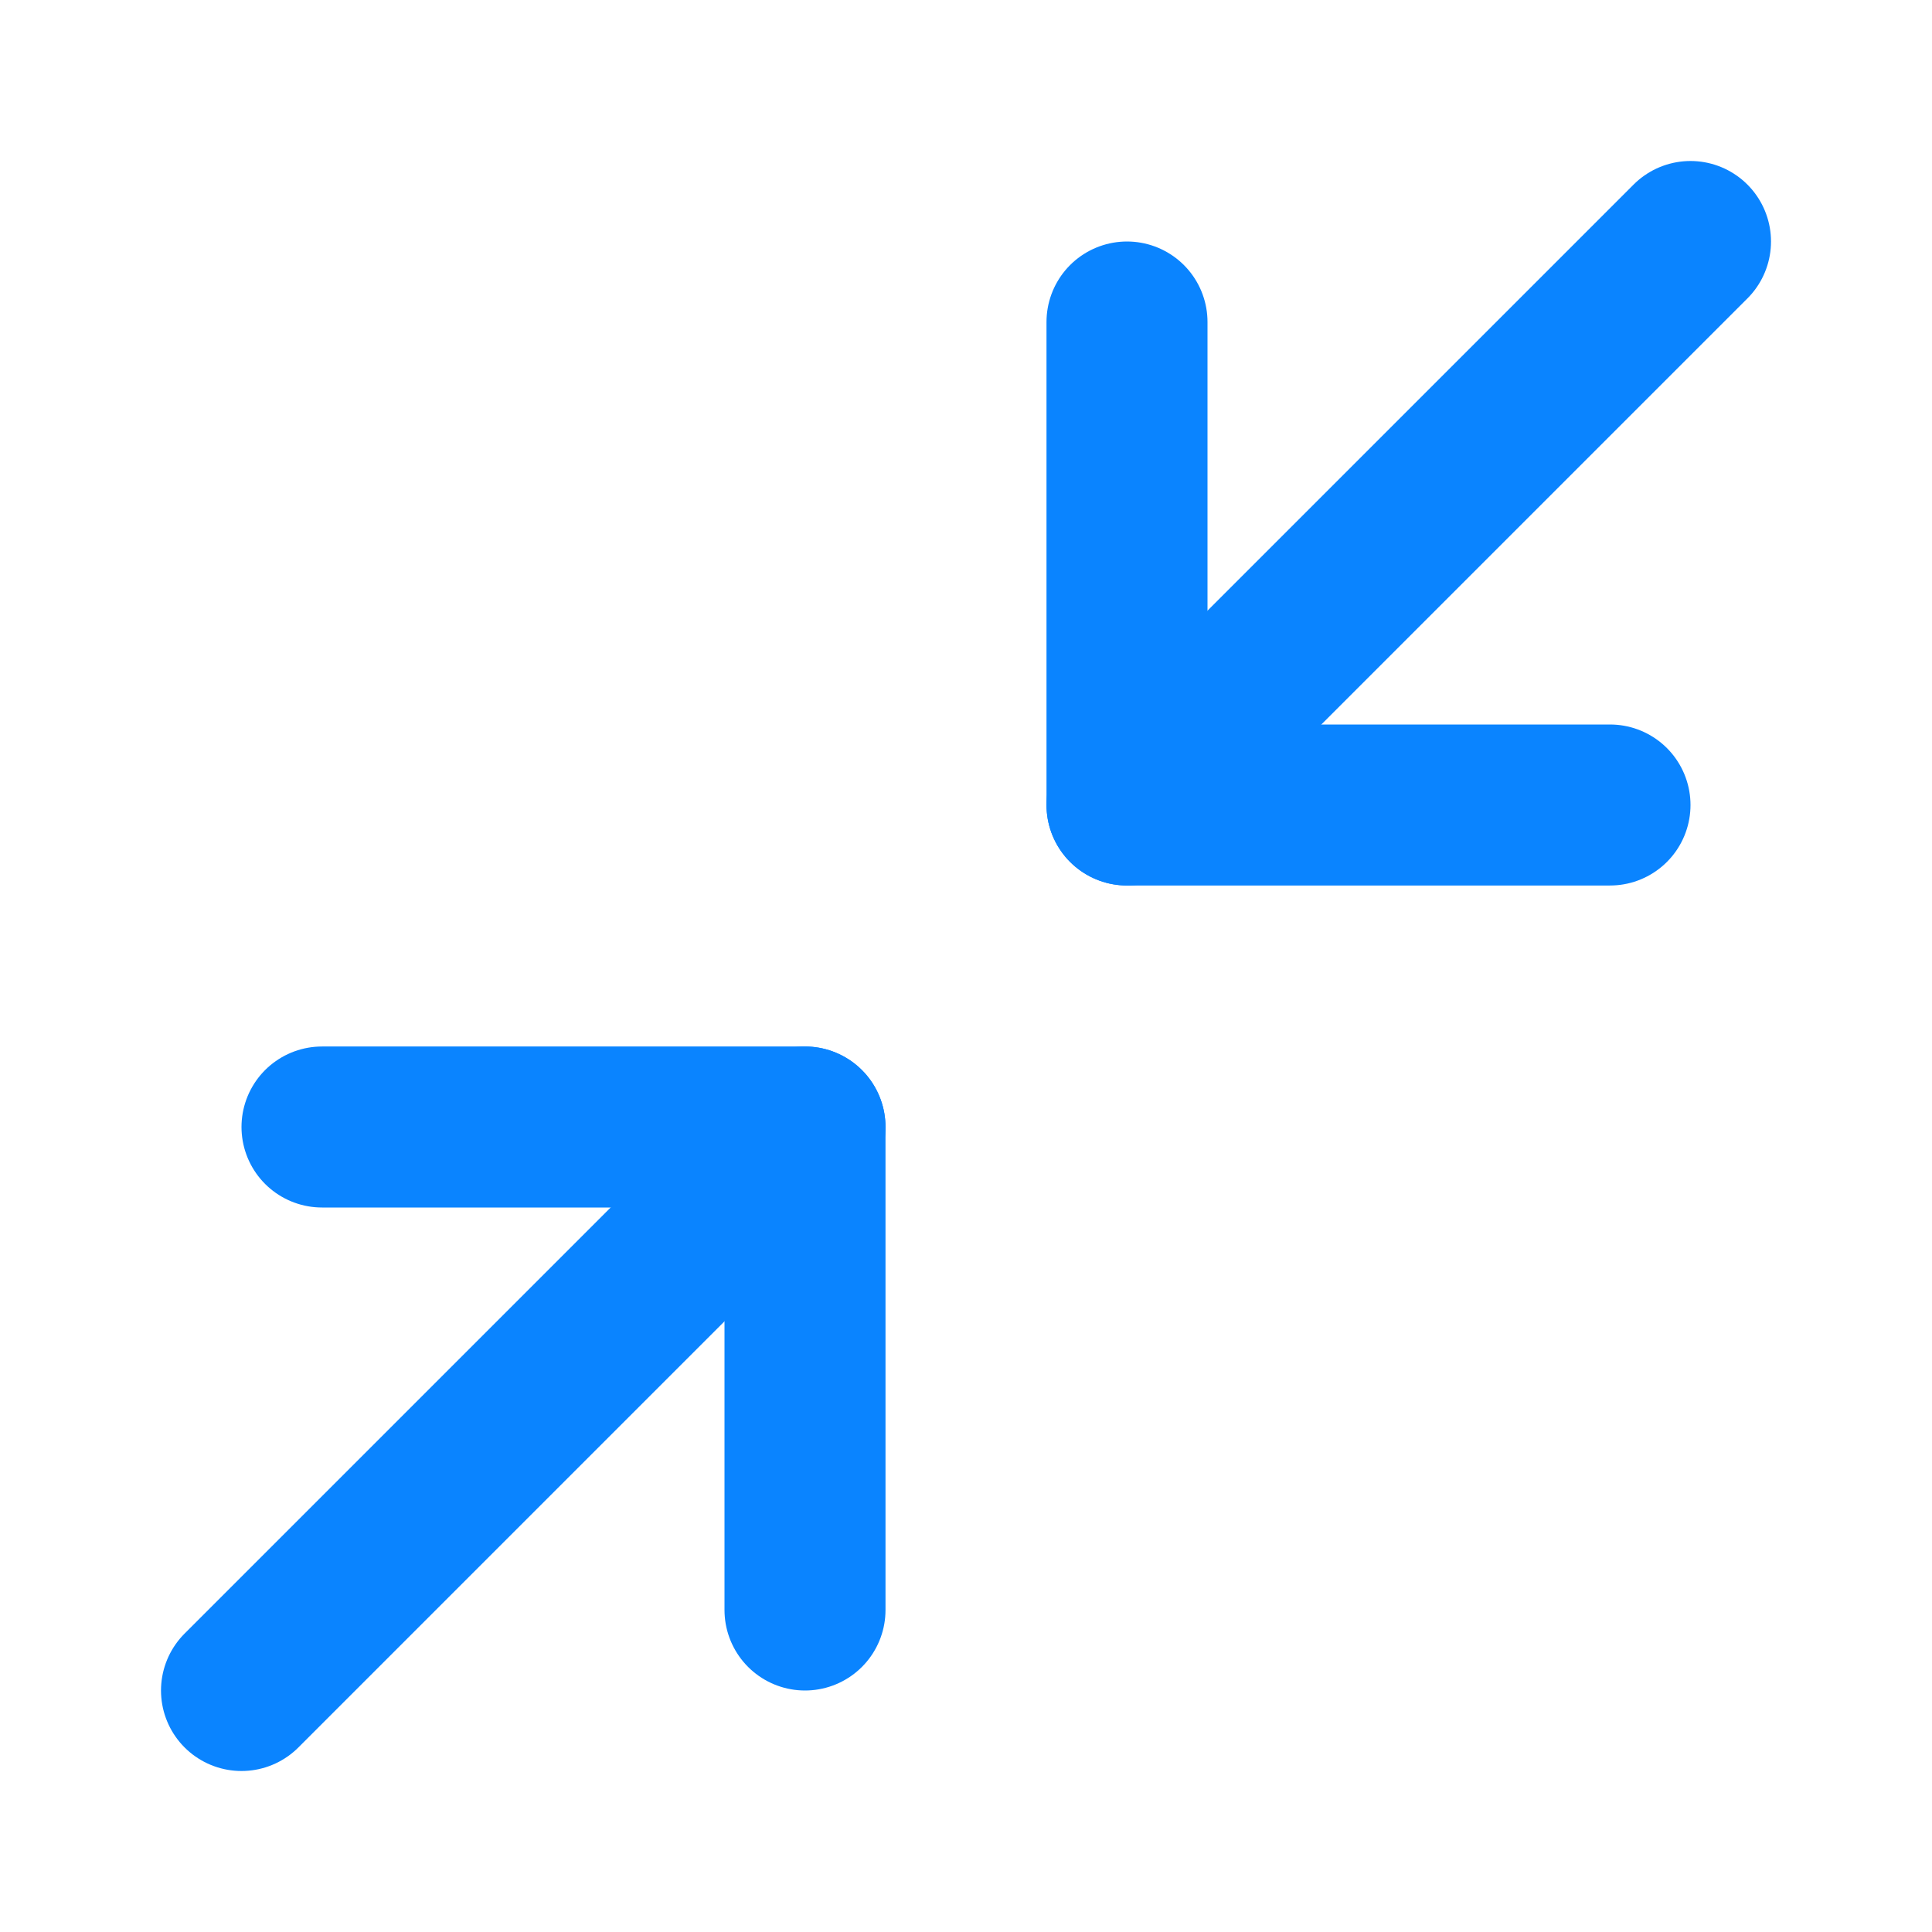
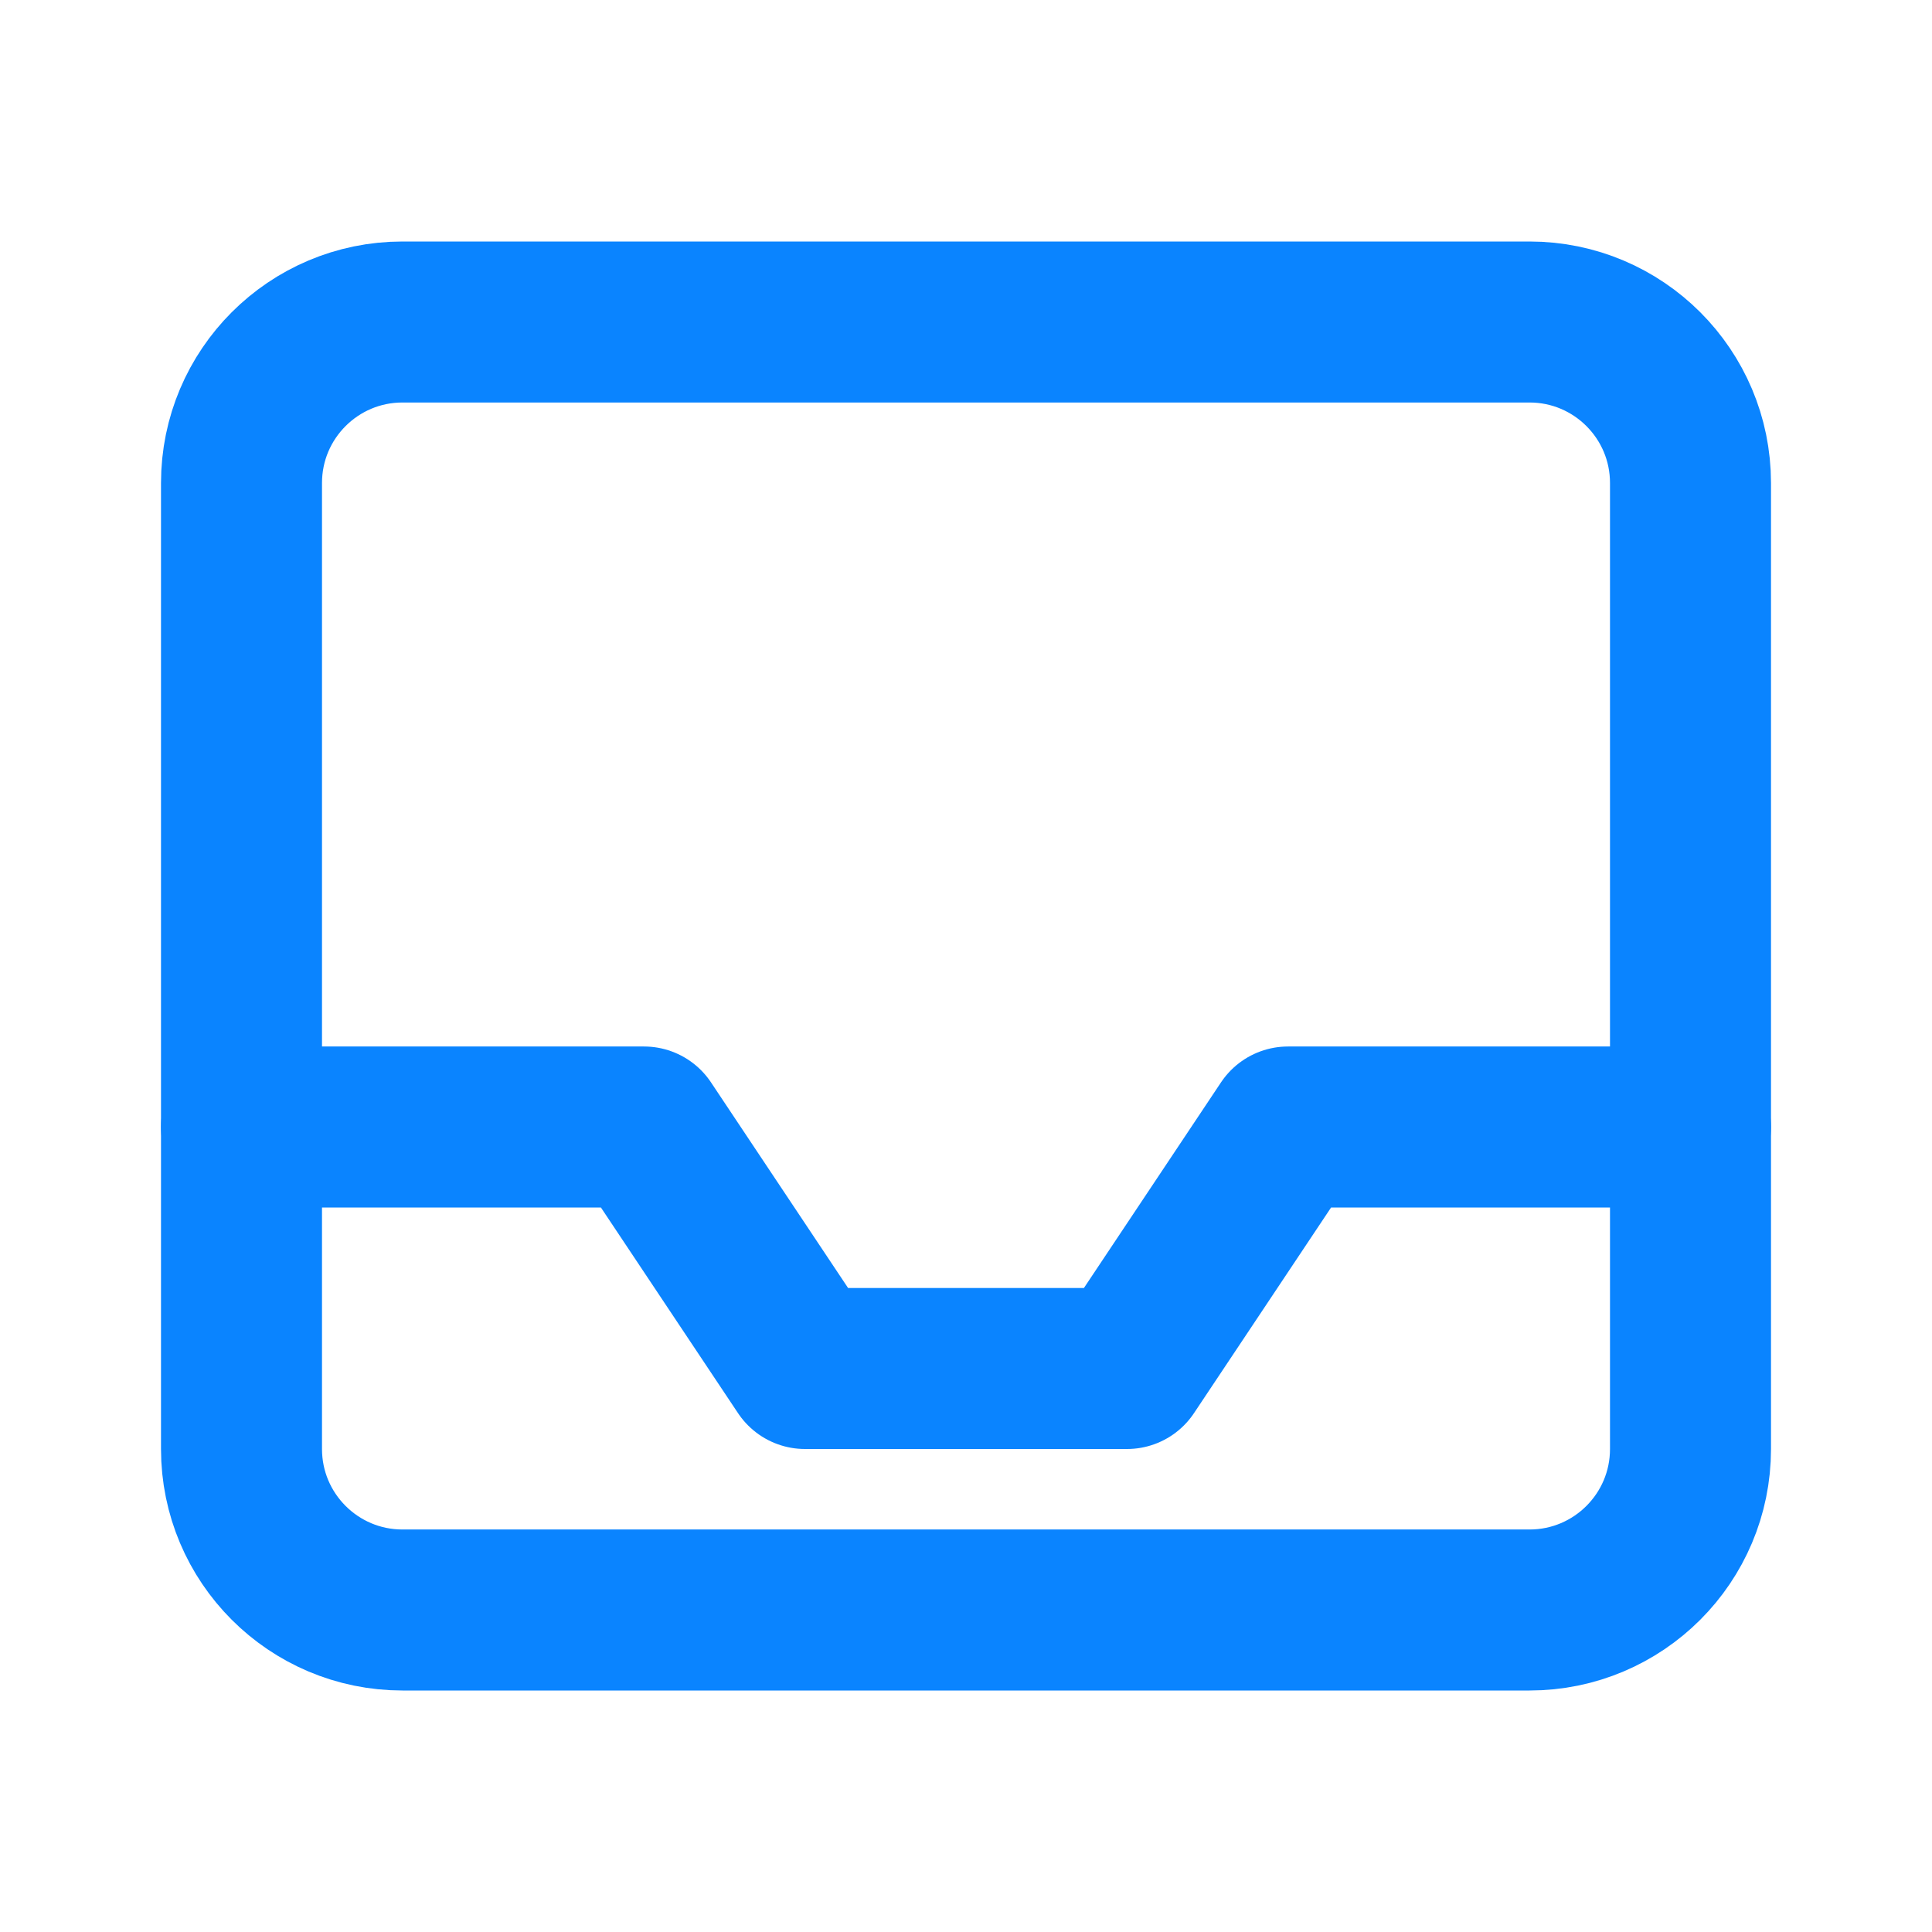
- <svg xmlns="http://www.w3.org/2000/svg" viewBox="0 0 24 24" fill="none" stroke="#0A84FF" stroke-width="2" stroke-linecap="round" stroke-linejoin="round">
-   <polyline points="4 14 10 14 10 20" />
-   <polyline points="20 10 14 10 14 4" />
-   <line x1="14" y1="10" x2="21" y2="3" />
-   <line x1="3" y1="21" x2="10" y2="14" />
+ <svg xmlns="http://www.w3.org/2000/svg" width="24" height="24" viewBox="0 0 24 24" fill="none" stroke="#0A84FF" stroke-width="2" stroke-linecap="round" stroke-linejoin="round">
+   <rect x="3" y="4" width="18" height="16" rx="2" />
+   <path d="M3 14h5l2 3h4l2-3h5" />
</svg>
